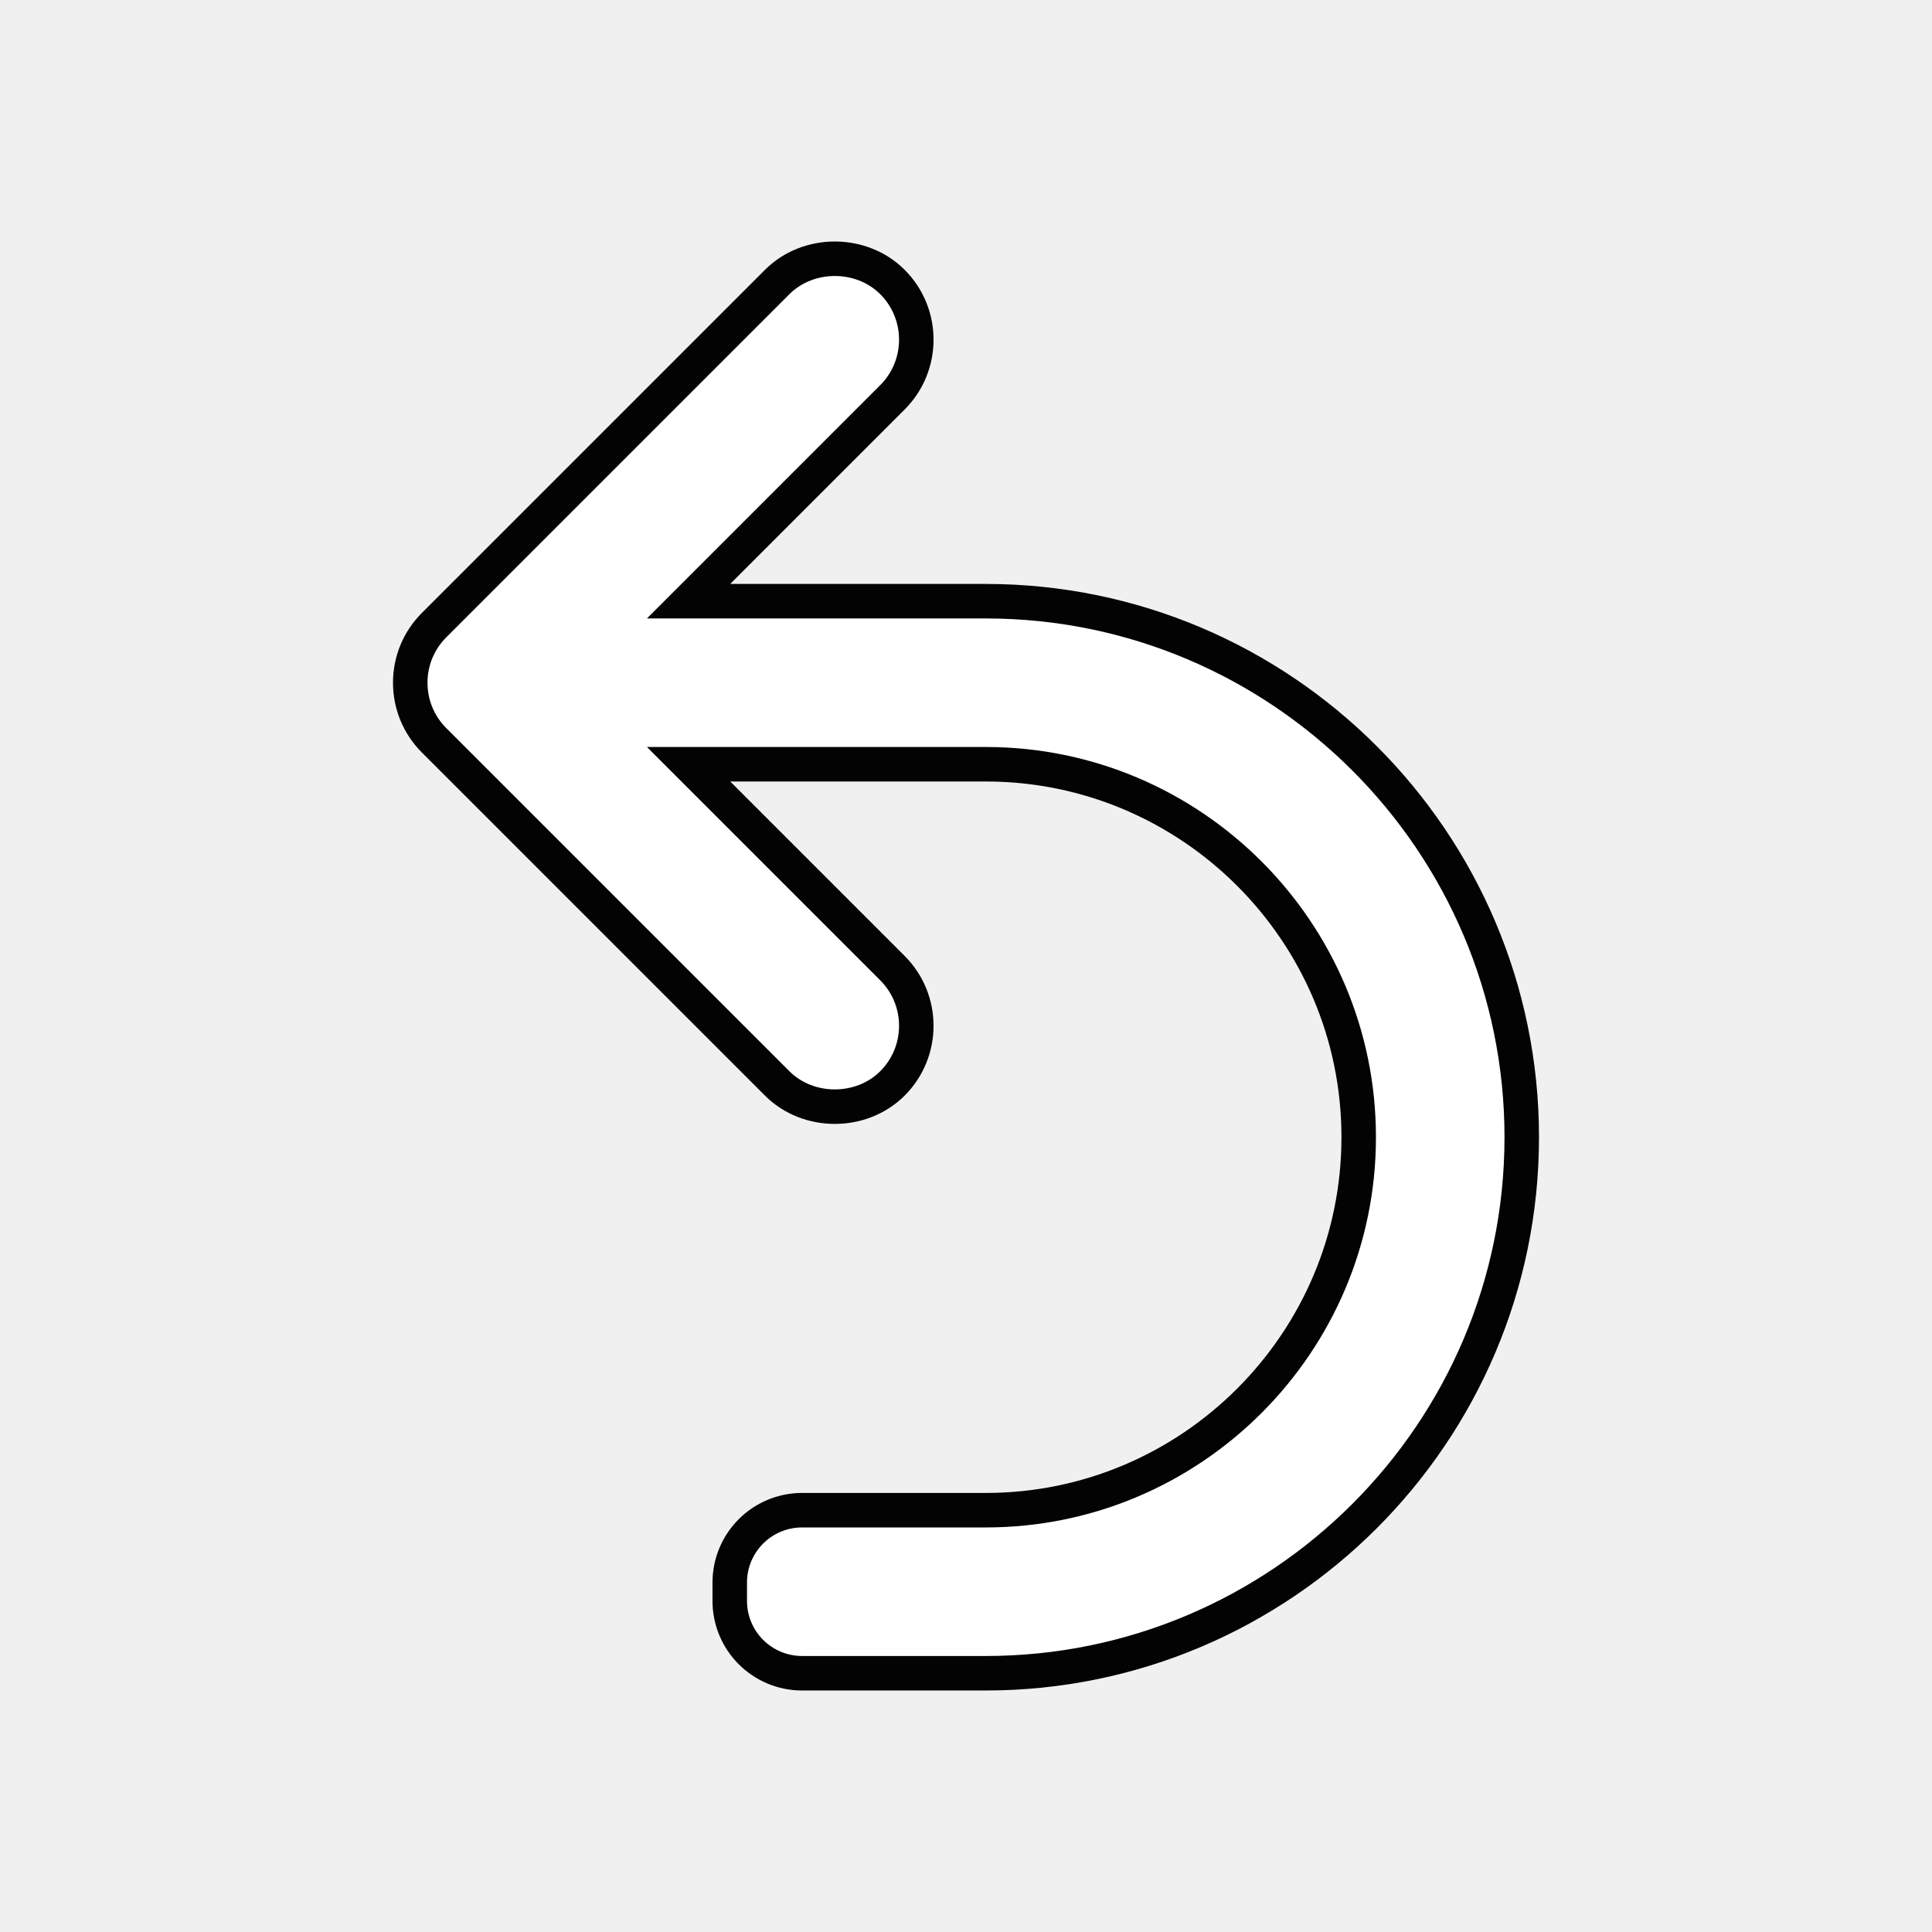
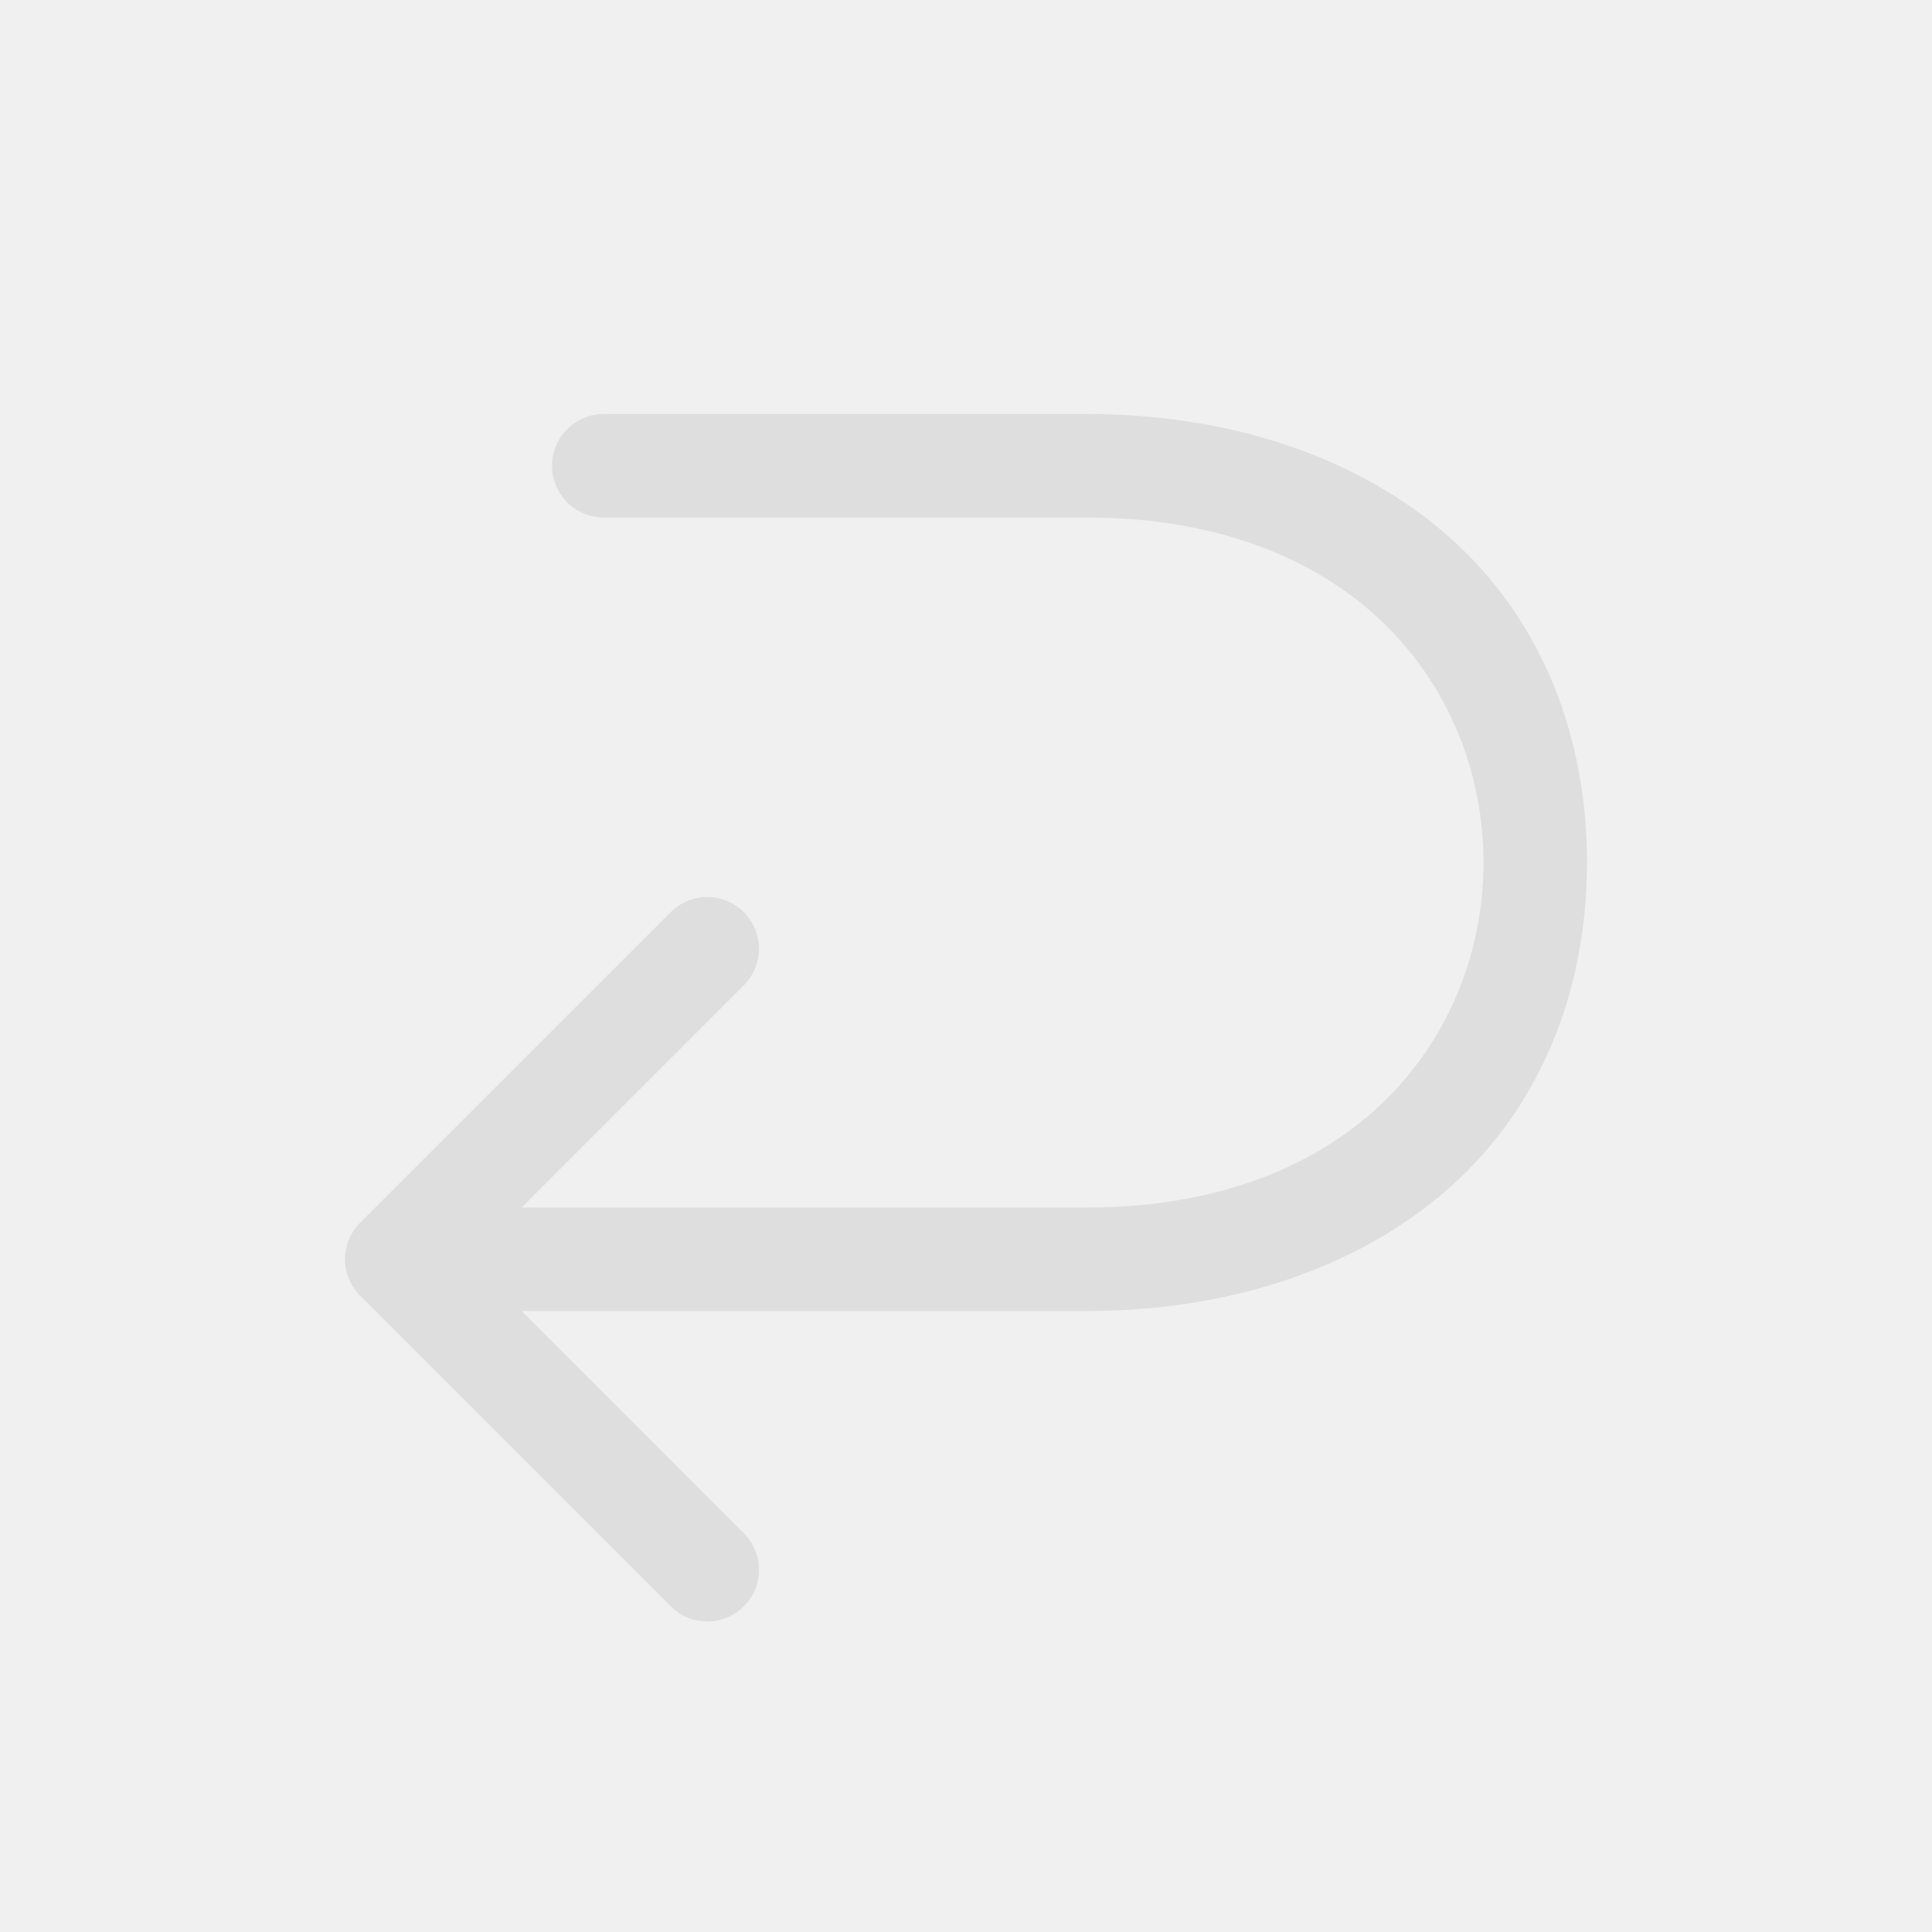
- <svg xmlns="http://www.w3.org/2000/svg" fill="#ffffff" version="1.1" id="Capa_1" width="800px" height="800px" viewBox="-90.97 -90.97 636.78 636.78" xml:space="preserve" stroke="#ffffff" stroke-width="0.005">
+ <svg xmlns="http://www.w3.org/2000/svg" width="50px" height="50px" viewBox="0 0 28 28" fill="none">
  <g id="SVGRepo_bgCarrier" stroke-width="0" />
-   <g id="SVGRepo_tracerCarrier" stroke-linecap="round" stroke-linejoin="round" stroke="#030303" stroke-width="22.742">
-     <g>
-       <path d="M404.908,283.853c0,94.282-76.71,170.986-170.986,170.986h-60.526c-10.03,0-18.158-8.127-18.158-18.157v-6.053 c0-10.031,8.127-18.158,18.158-18.158h60.526c70.917,0,128.618-57.701,128.618-128.618c0-70.917-57.701-128.618-128.618-128.618 H122.255l76.905,76.905c8.26,8.257,8.26,21.699,0,29.956c-8.015,8.009-21.964,7.997-29.961,0L56.137,149.031 c-4.001-4.001-6.206-9.321-6.206-14.981c0-5.656,2.205-10.979,6.206-14.978L169.205,6.002c7.997-8.003,21.958-8.003,29.956,0 c8.26,8.255,8.26,21.699,0,29.953l-76.905,76.911h111.666C328.198,112.866,404.908,189.573,404.908,283.853z" />
-     </g>
-   </g>
+   <g id="SVGRepo_tracerCarrier" stroke-linecap="round" stroke-linejoin="round" />
  <g id="SVGRepo_iconCarrier">
-     <g>
-       <path d="M404.908,283.853c0,94.282-76.71,170.986-170.986,170.986h-60.526c-10.03,0-18.158-8.127-18.158-18.157v-6.053 c0-10.031,8.127-18.158,18.158-18.158h60.526c70.917,0,128.618-57.701,128.618-128.618c0-70.917-57.701-128.618-128.618-128.618 H122.255l76.905,76.905c8.26,8.257,8.26,21.699,0,29.956c-8.015,8.009-21.964,7.997-29.961,0L56.137,149.031 c-4.001-4.001-6.206-9.321-6.206-14.981c0-5.656,2.205-10.979,6.206-14.978L169.205,6.002c7.997-8.003,21.958-8.003,29.956,0 c8.26,8.255,8.26,21.699,0,29.953l-76.905,76.911h111.666C328.198,112.866,404.908,189.573,404.908,283.853z" />
-     </g>
+     <path d="M8 6.75C8 6.336 8.336 6 8.75 6H15.75C18.087 6 20.012 6.781 21.25 8.016C22.481 9.244 23 10.876 23 12.5C23 14.124 22.481 15.756 21.25 16.984C20.012 18.219 18.087 19 15.75 19H7.561L10.78 22.22C11.073 22.513 11.073 22.987 10.78 23.28C10.487 23.573 10.013 23.573 9.72 23.28L5.22 18.78C5.079 18.64 5 18.449 5 18.25C5 18.051 5.079 17.86 5.22 17.72L9.72 13.22C10.013 12.927 10.487 12.927 10.78 13.22C11.073 13.513 11.073 13.987 10.78 14.28L7.561 17.5H15.75C17.738 17.5 19.176 16.844 20.1 15.922C21.031 14.994 21.5 13.751 21.5 12.5C21.5 11.249 21.031 10.006 20.1 9.078C19.176 8.156 17.738 7.5 15.75 7.5H8.75C8.336 7.5 8 7.164 8 6.75Z" fill="#dedede" />
  </g>
</svg>
